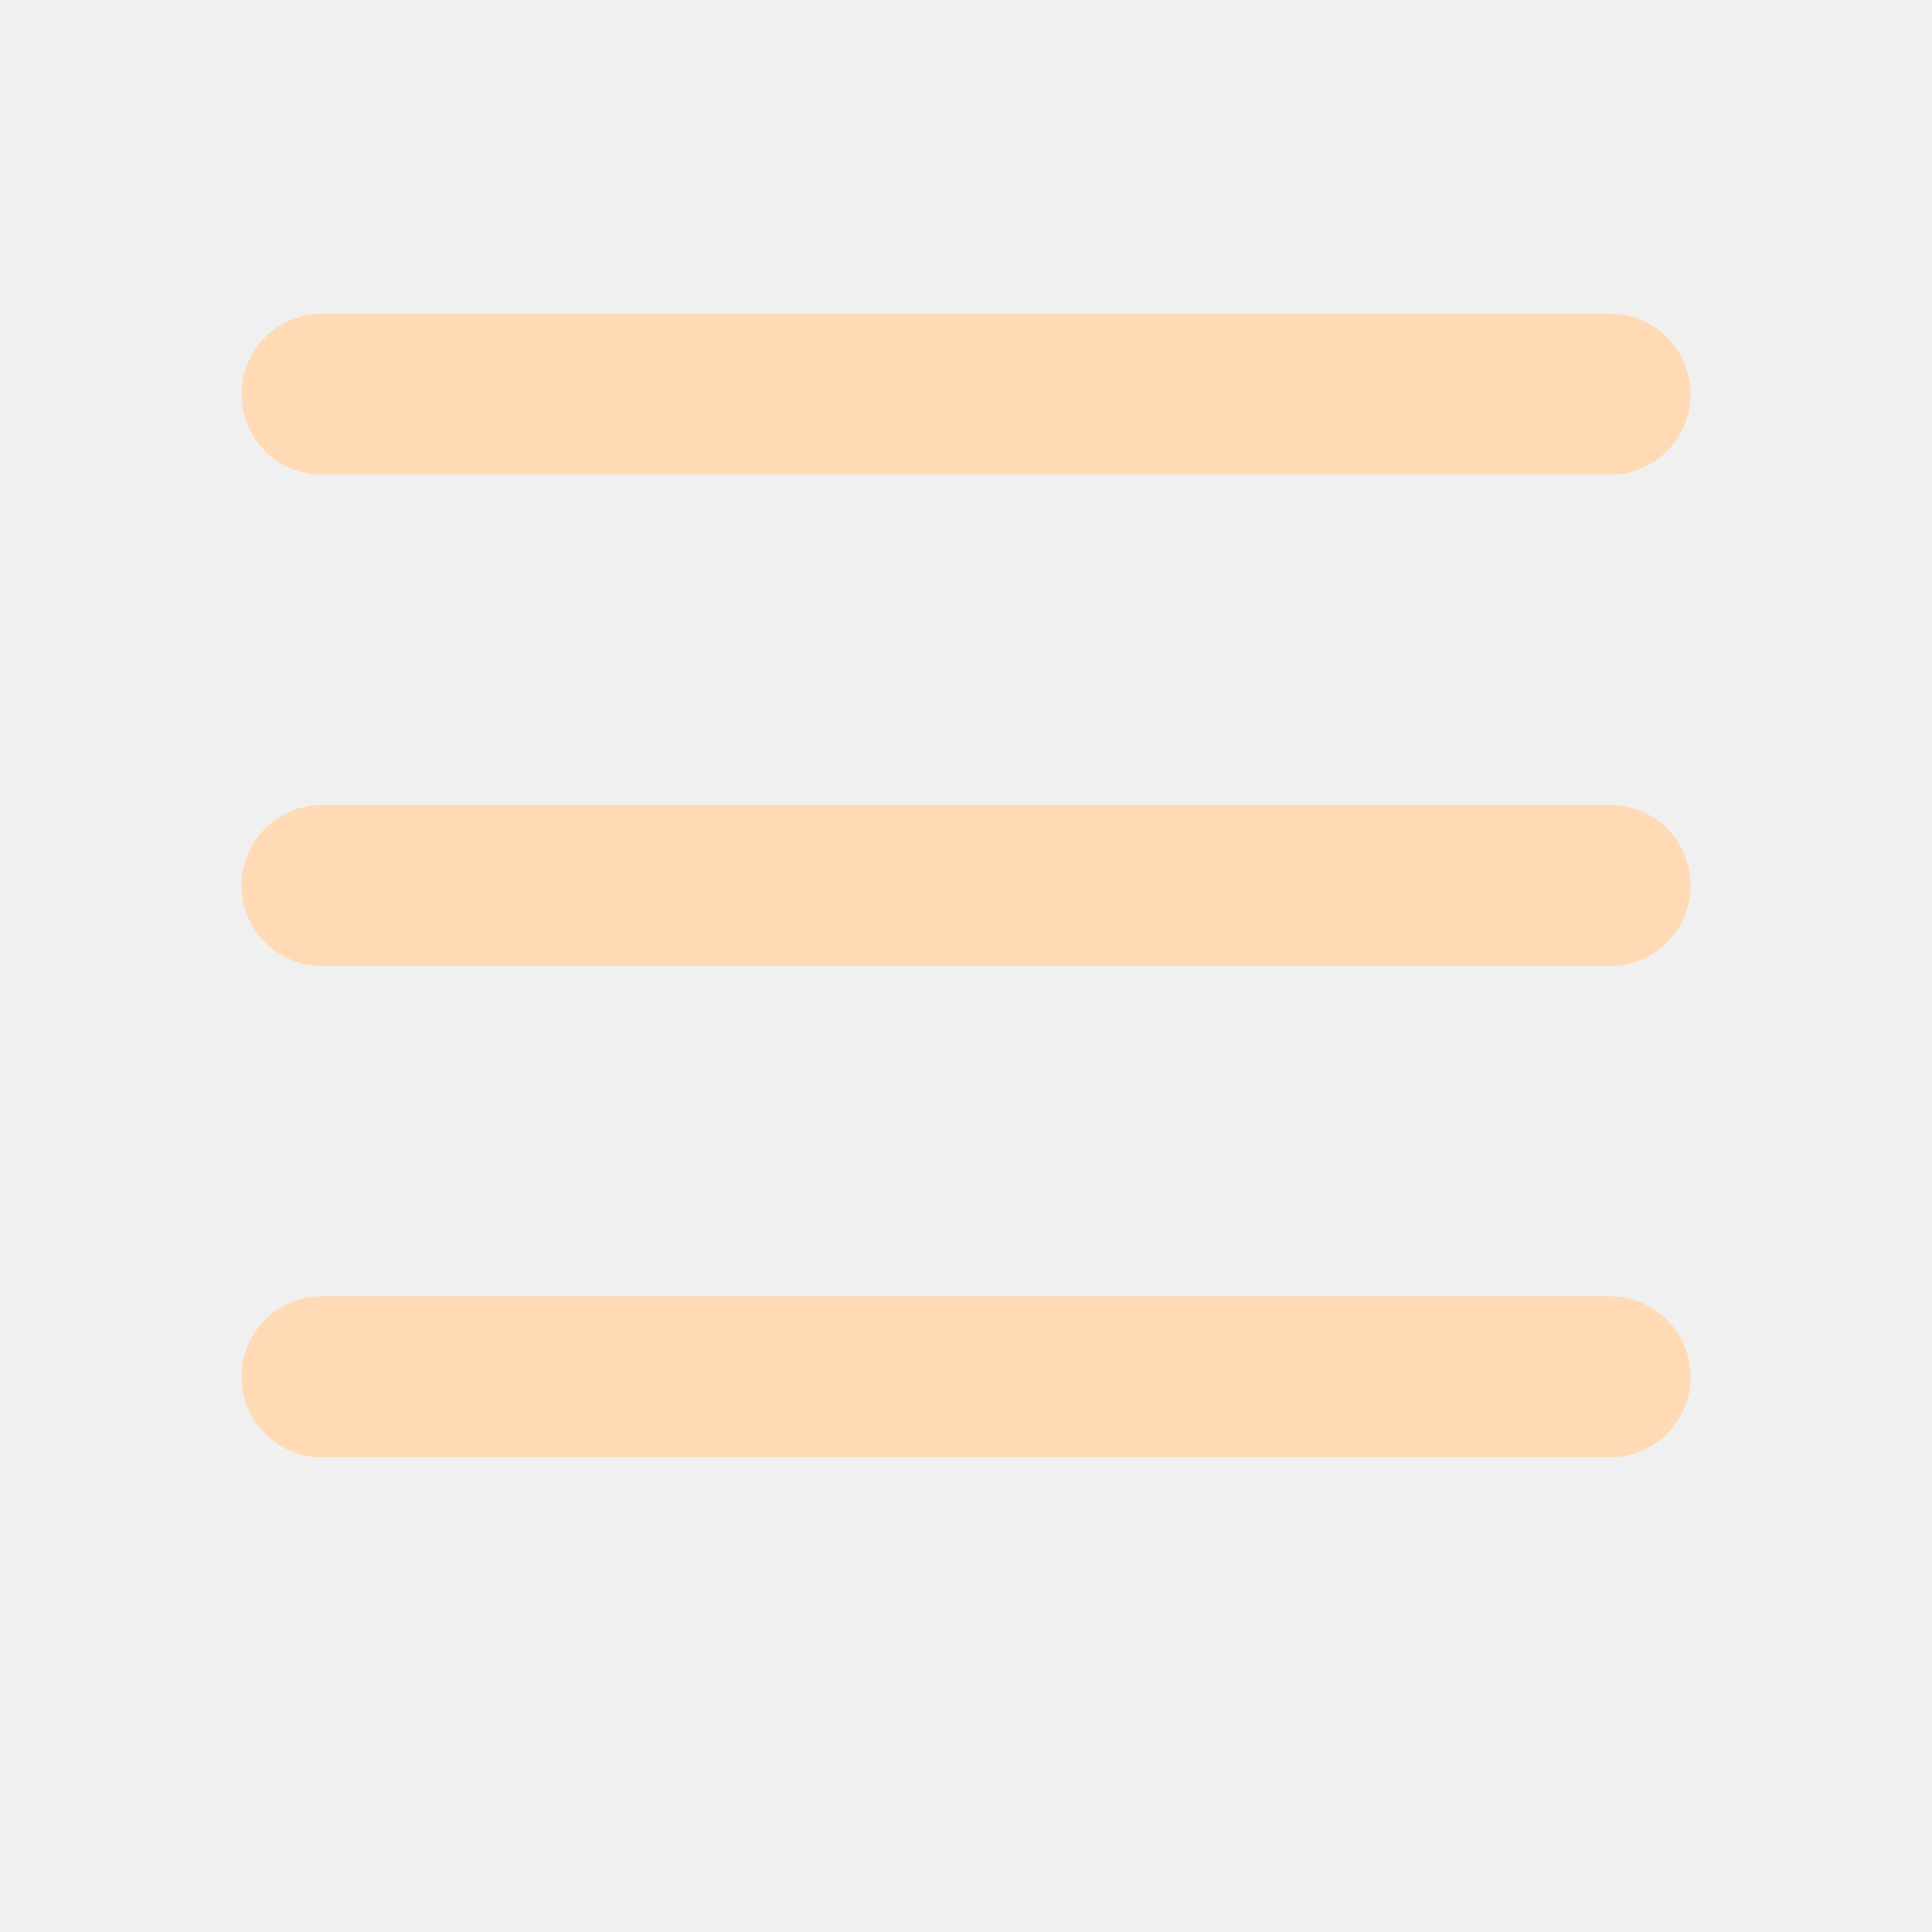
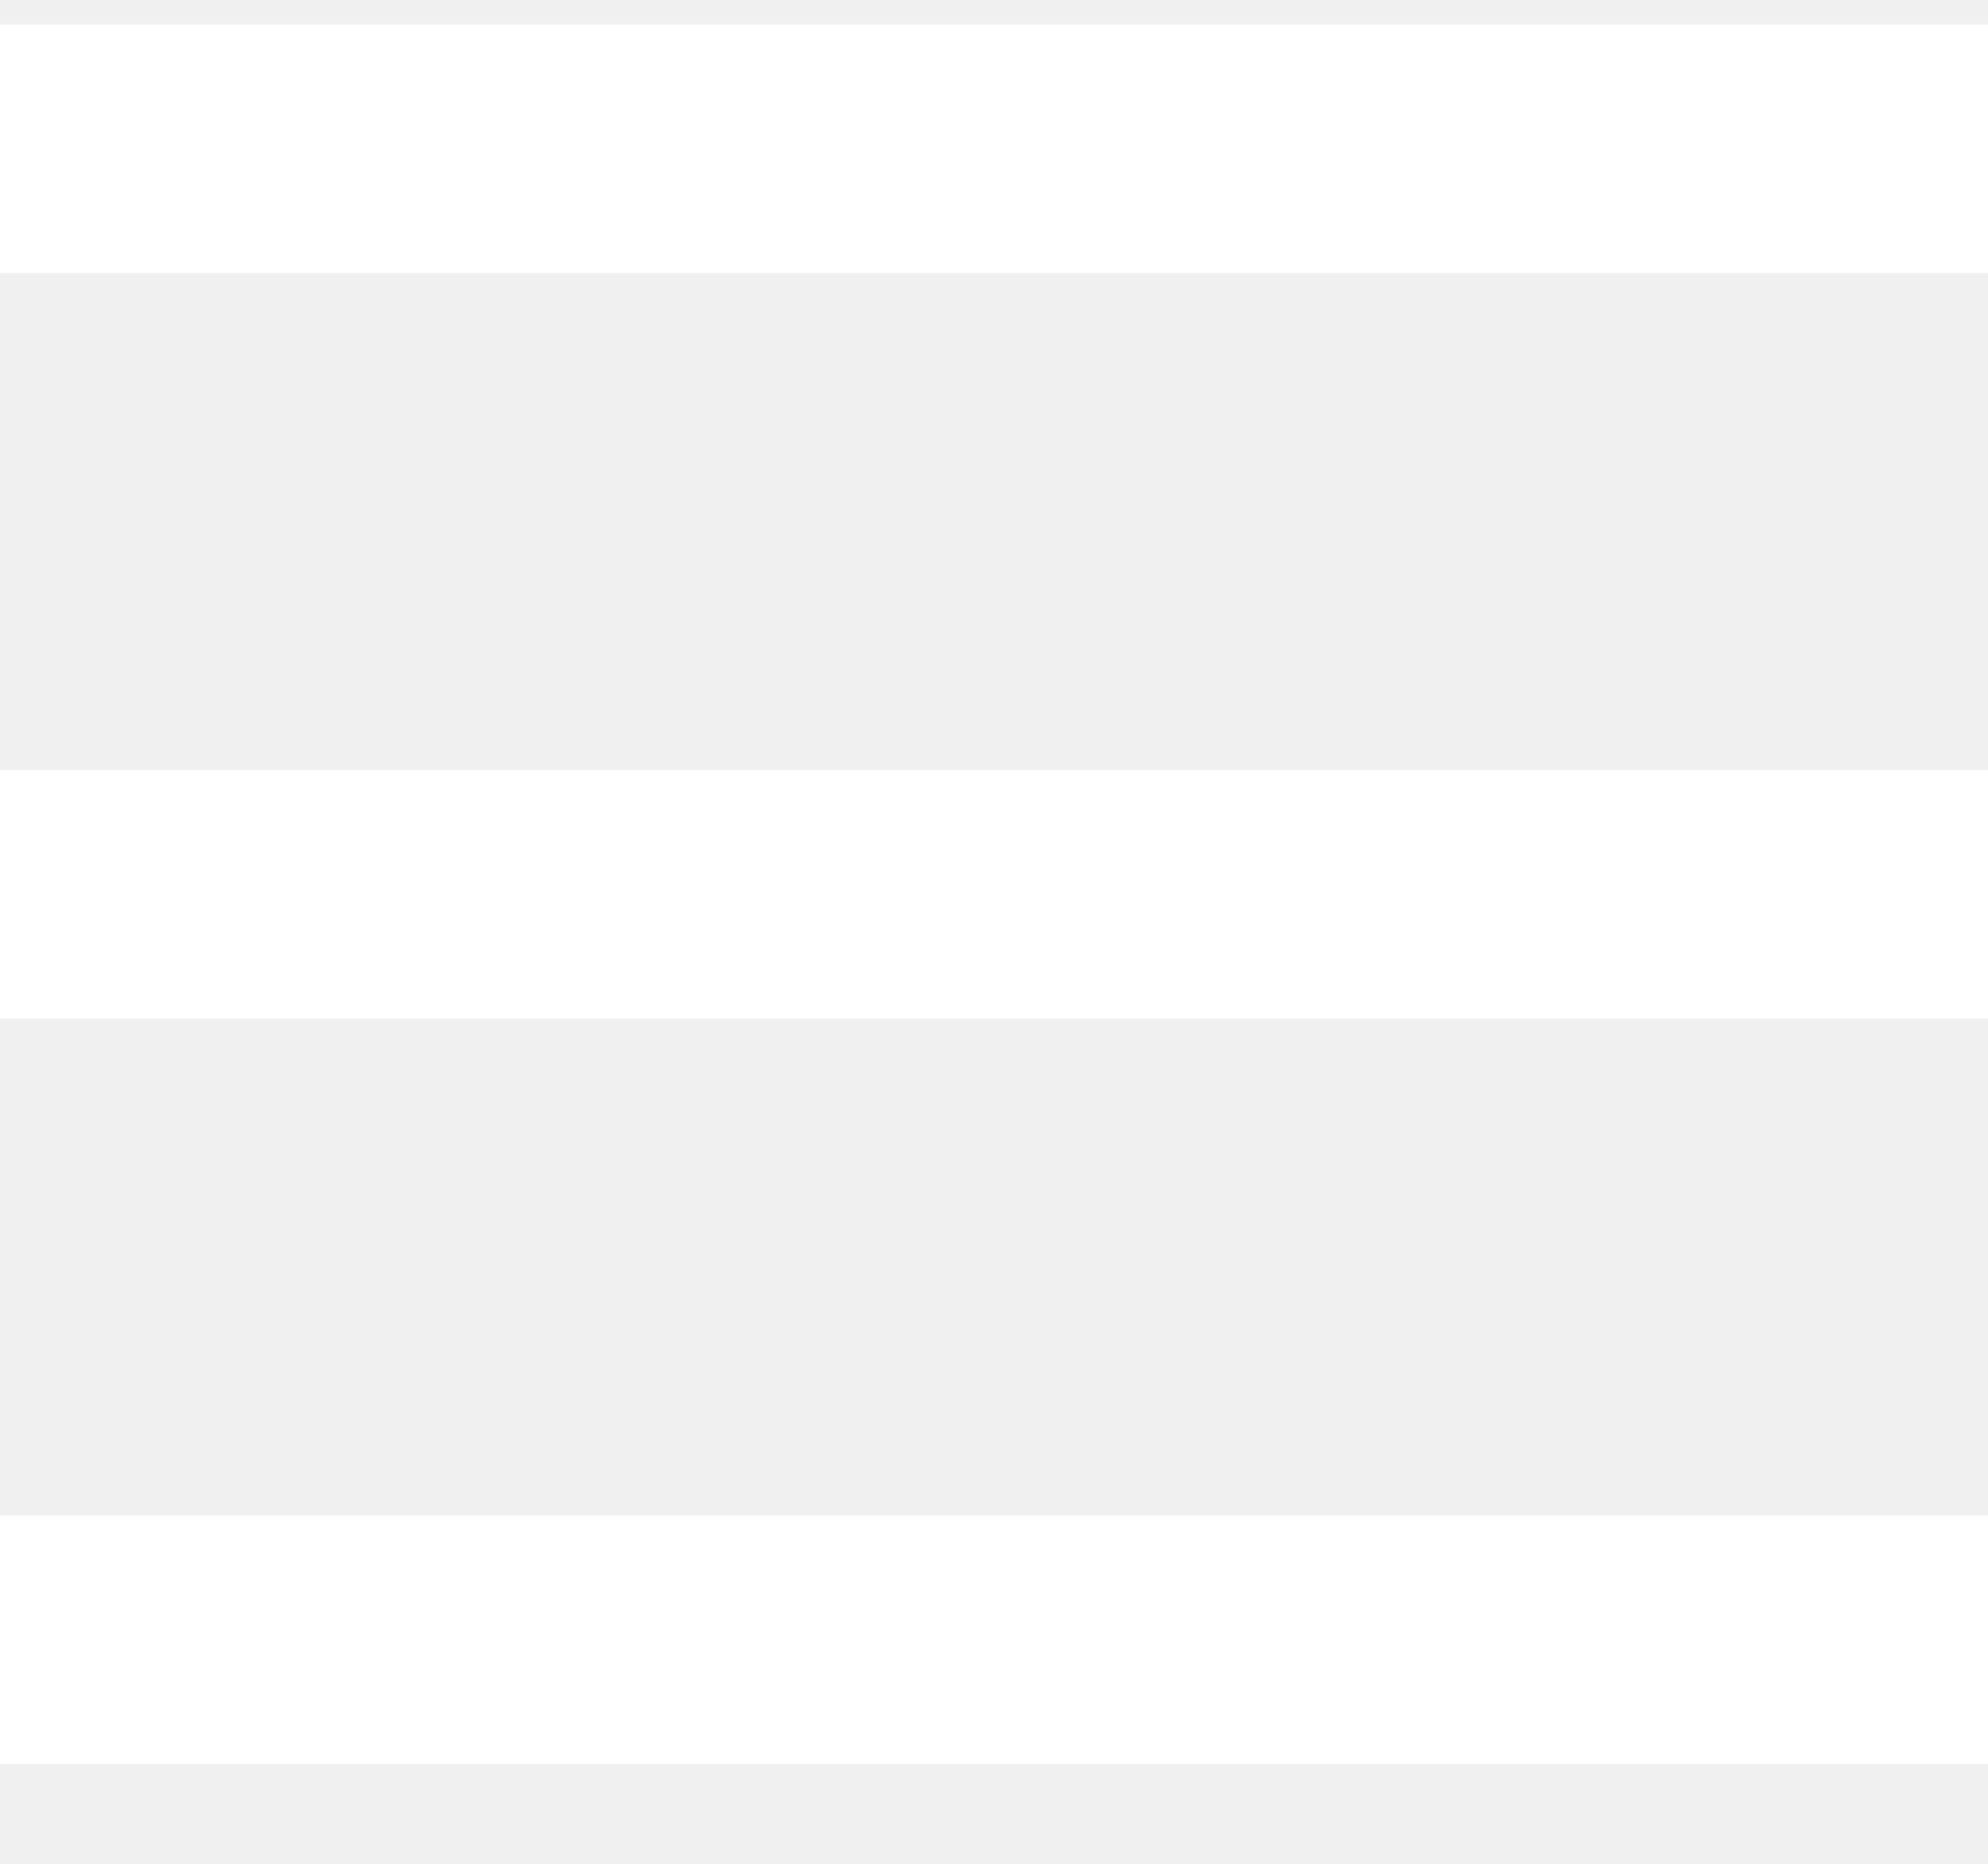
- <svg xmlns="http://www.w3.org/2000/svg" width="24" height="24" viewBox="0 0 24 24" fill="none">
-   <line x1="4" y1="11" x2="20.001" y2="11" stroke="#FFDAB4" stroke-width="2" stroke-linecap="round" />
-   <line x1="4" y1="4.897" x2="20.001" y2="4.897" stroke="#FFDAB4" stroke-width="2" stroke-linecap="round" />
-   <line x1="4" y1="17.103" x2="20.001" y2="17.103" stroke="#FFDAB4" stroke-width="2" stroke-linecap="round" />
+ <svg xmlns="http://www.w3.org/2000/svg" width="16" height="15" viewBox="0 0 16 15" fill="none">
+   <path fill-rule="evenodd" clip-rule="evenodd" d="M16 2.197H0V0.197H16V2.197Z" fill="white" />
+   <path fill-rule="evenodd" clip-rule="evenodd" d="M16 8.197H0V6.197H16V8.197Z" fill="white" />
+   <path fill-rule="evenodd" clip-rule="evenodd" d="M16 14.197H0V12.197H16V14.197Z" fill="white" />
</svg>
